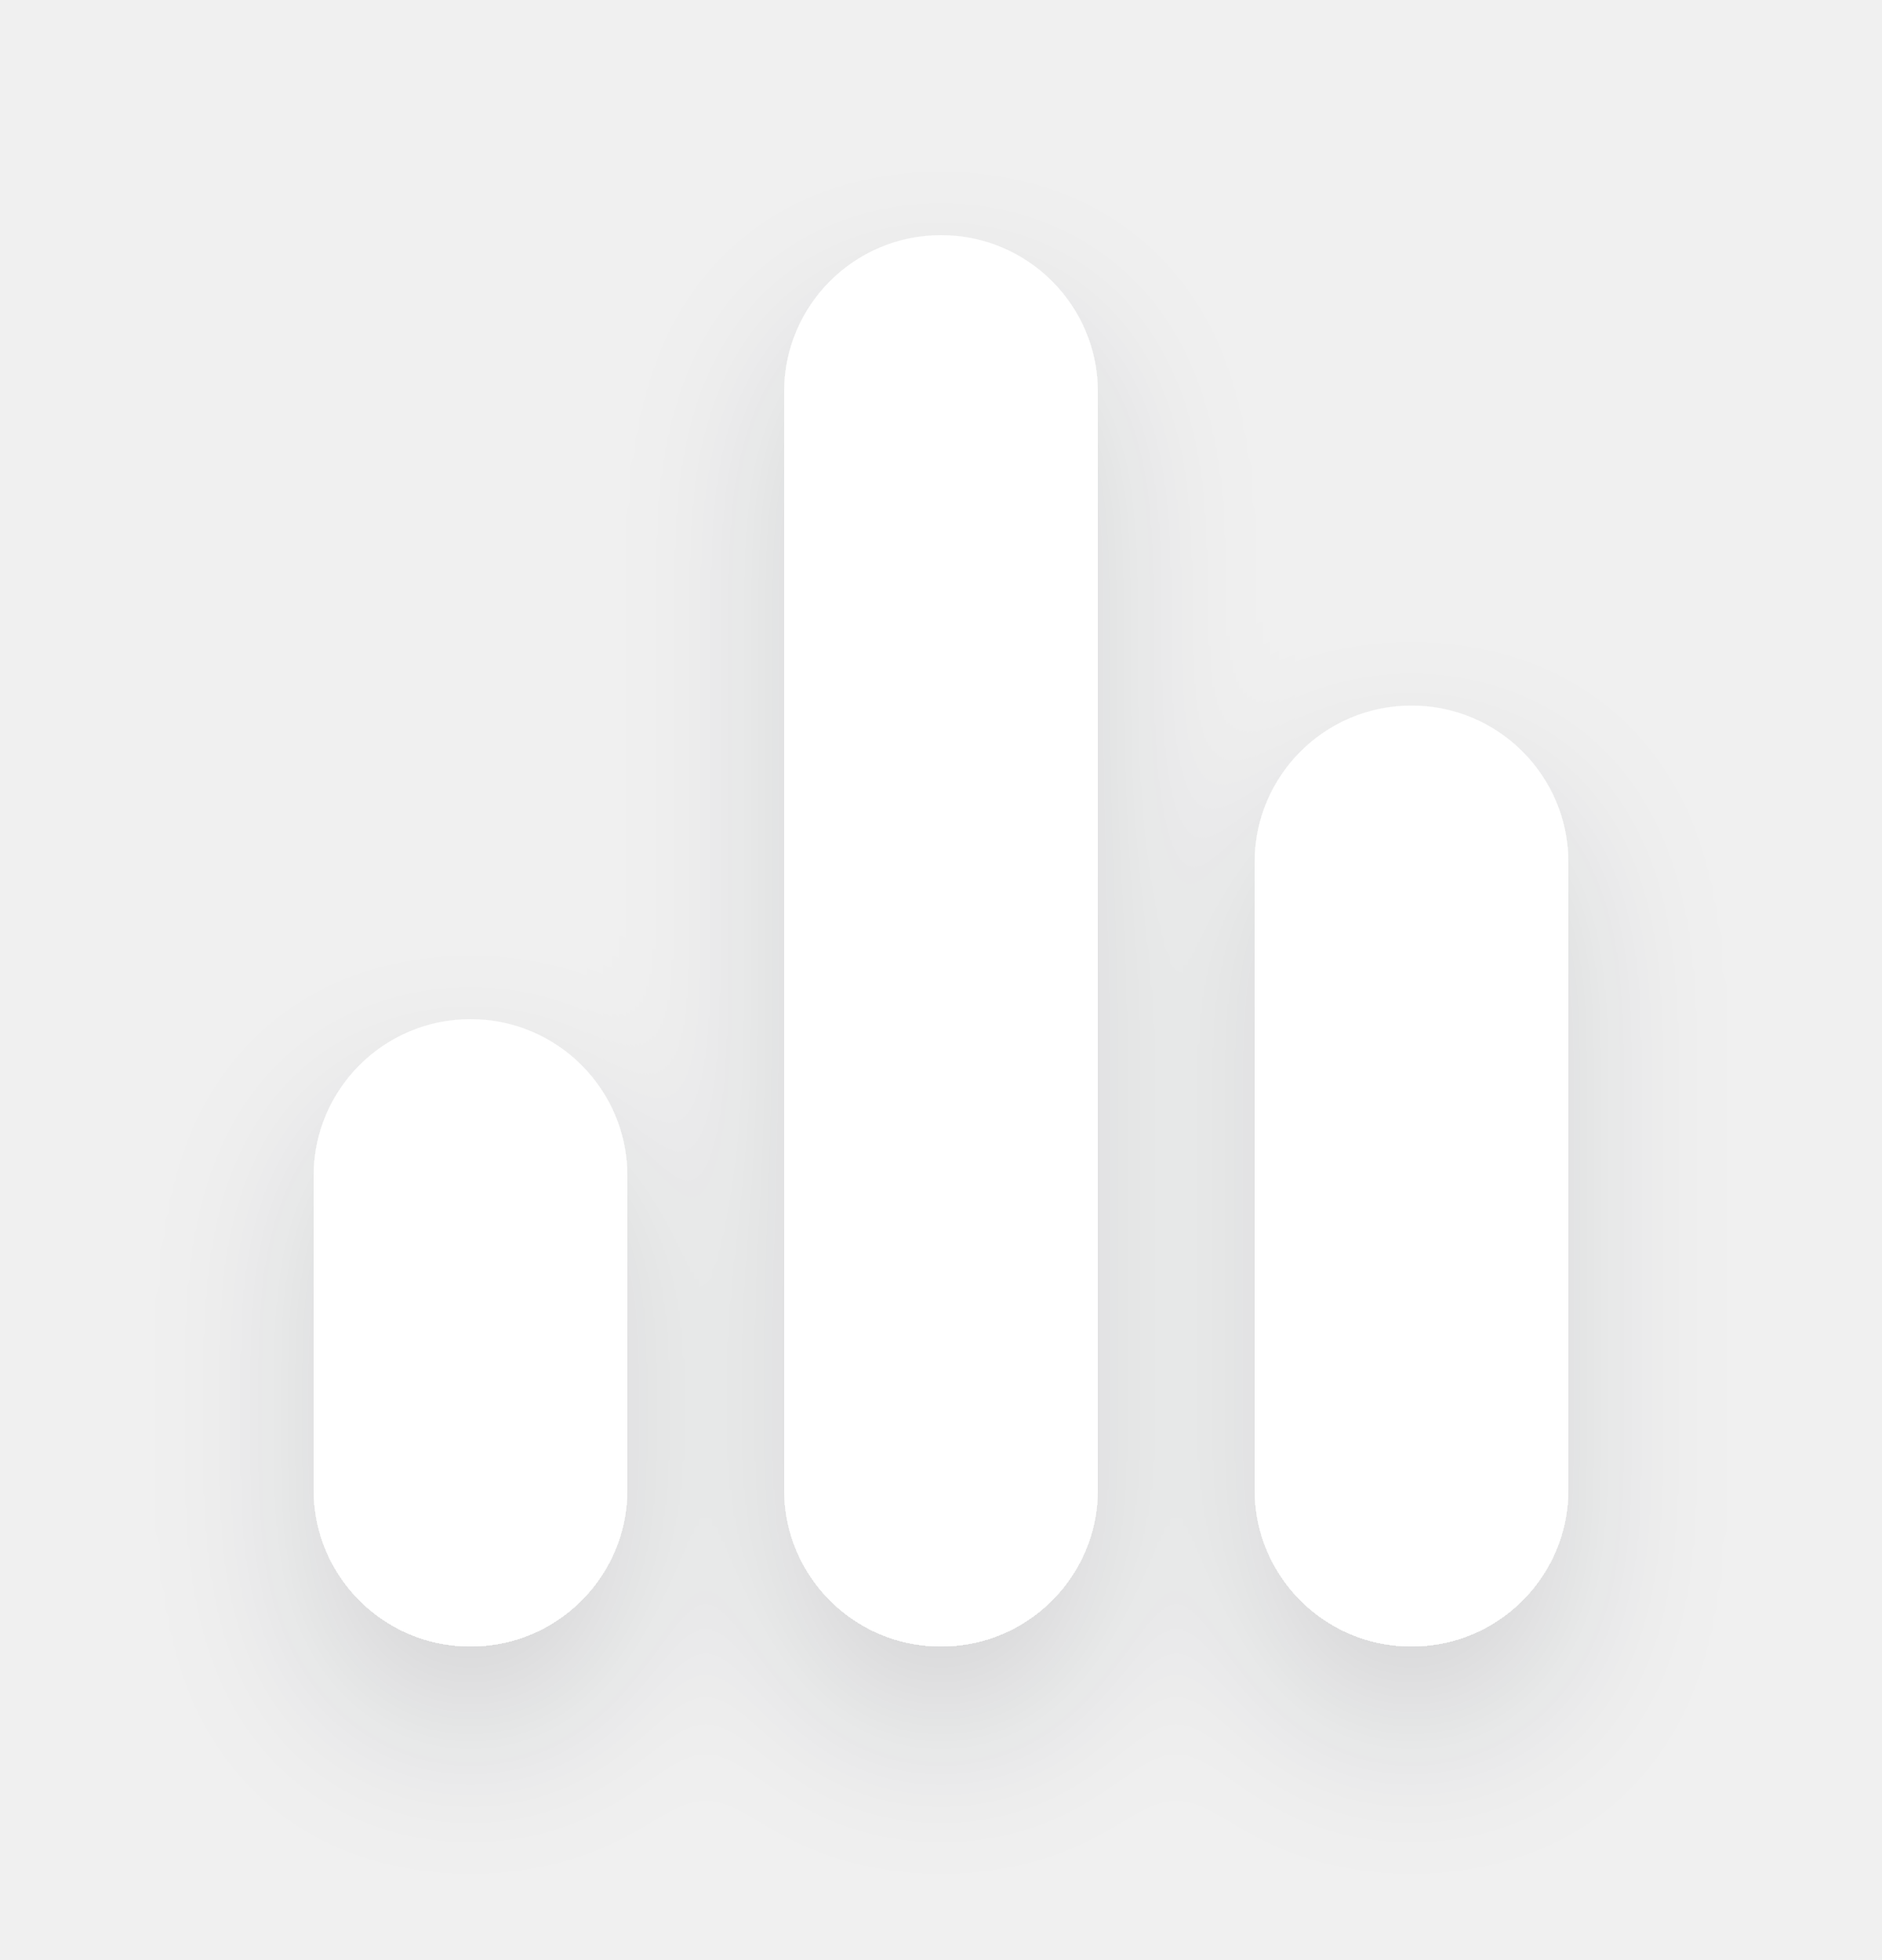
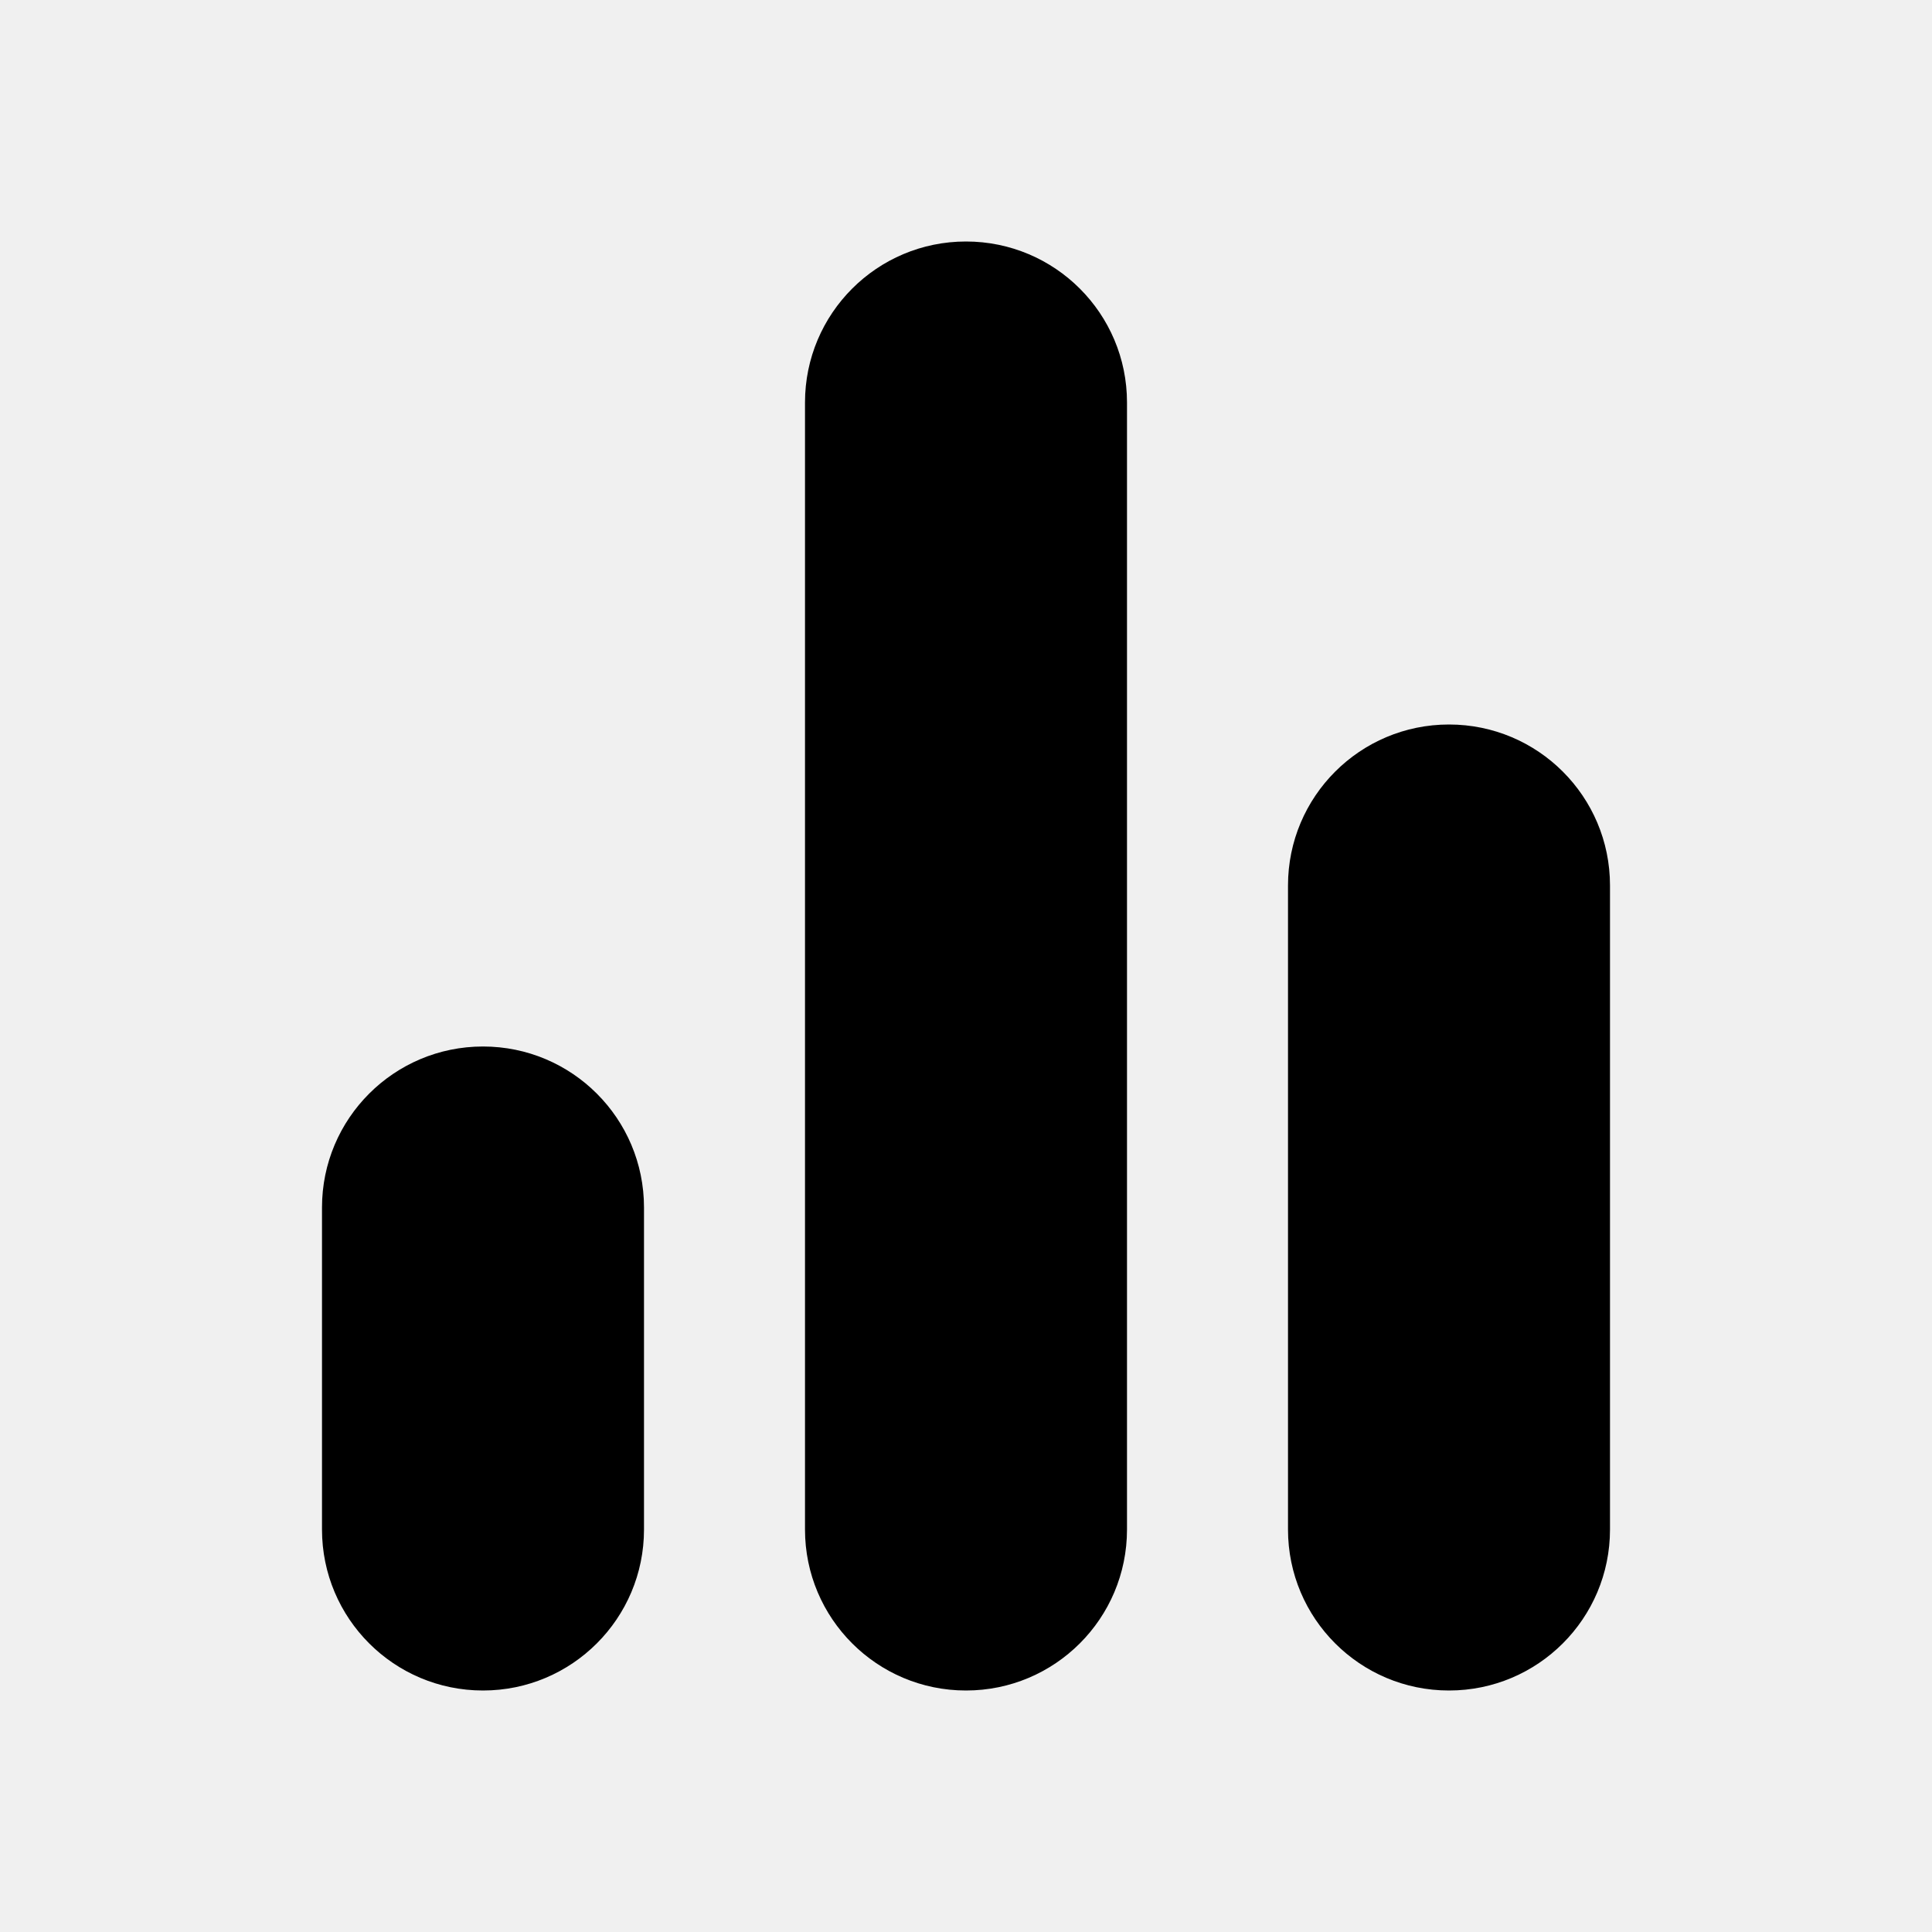
- <svg xmlns="http://www.w3.org/2000/svg" width="24" height="25" viewBox="0 0 24 25" fill="none">
-   <g filter="url(#filter0_d_6_239)">
-     <path fill-rule="evenodd" clip-rule="evenodd" d="M10 5C10 3.895 10.895 3 12 3C13.105 3 14 3.895 14 5V19C14 20.105 13.105 21 12 21C10.895 21 10 20.105 10 19V5ZM4 15C4 13.895 4.895 13 6 13C7.105 13 8 13.895 8 15V19C8 20.105 7.105 21 6 21C4.895 21 4 20.105 4 19V15ZM18 9C16.895 9 16 9.895 16 11V19C16 20.105 16.895 21 18 21C19.105 21 20 20.105 20 19V11C20 9.895 19.105 9 18 9Z" fill="white" />
-   </g>
-   <defs>
-     <filter id="filter0_d_6_239" x="1.908" y="1.954" width="20.184" height="22.184" filterUnits="userSpaceOnUse" color-interpolation-filters="sRGB">
-       <feFlood flood-opacity="0" result="BackgroundImageFix" />
-       <feColorMatrix in="SourceAlpha" type="matrix" values="0 0 0 0 0 0 0 0 0 0 0 0 0 0 0 0 0 0 127 0" result="hardAlpha" />
-       <feOffset dy="1.046" />
-       <feGaussianBlur stdDeviation="1.046" />
-       <feComposite in2="hardAlpha" operator="out" />
-       <feColorMatrix type="matrix" values="0 0 0 0 0.035 0 0 0 0 0.063 0 0 0 0 0.11 0 0 0 0.12 0" />
-       <feBlend mode="normal" in2="BackgroundImageFix" result="effect1_dropShadow_6_239" />
-       <feBlend mode="normal" in="SourceGraphic" in2="effect1_dropShadow_6_239" result="shape" />
-     </filter>
-   </defs>
+ <svg xmlns="http://www.w3.org/2000/svg" width="24" height="24" viewBox="0 0 24 24" fill="none">
+   <path d="M10 5C10 3.895 10.895 3 12 3C13.105 3 14 3.895 14 5V19C14 20.105 13.105 21 12 21C10.895 21 10 20.105 10 19V5Z" fill="black" />
+   <path d="M4 15C4 13.895 4.895 13 6 13C7.105 13 8 13.895 8 15V19C8 20.105 7.105 21 6 21C4.895 21 4 20.105 4 19V15Z" fill="black" />
+   <path d="M18 9C16.895 9 16 9.895 16 11V19C16 20.105 16.895 21 18 21C19.105 21 20 20.105 20 19V11C20 9.895 19.105 9 18 9Z" fill="black" />
</svg>
